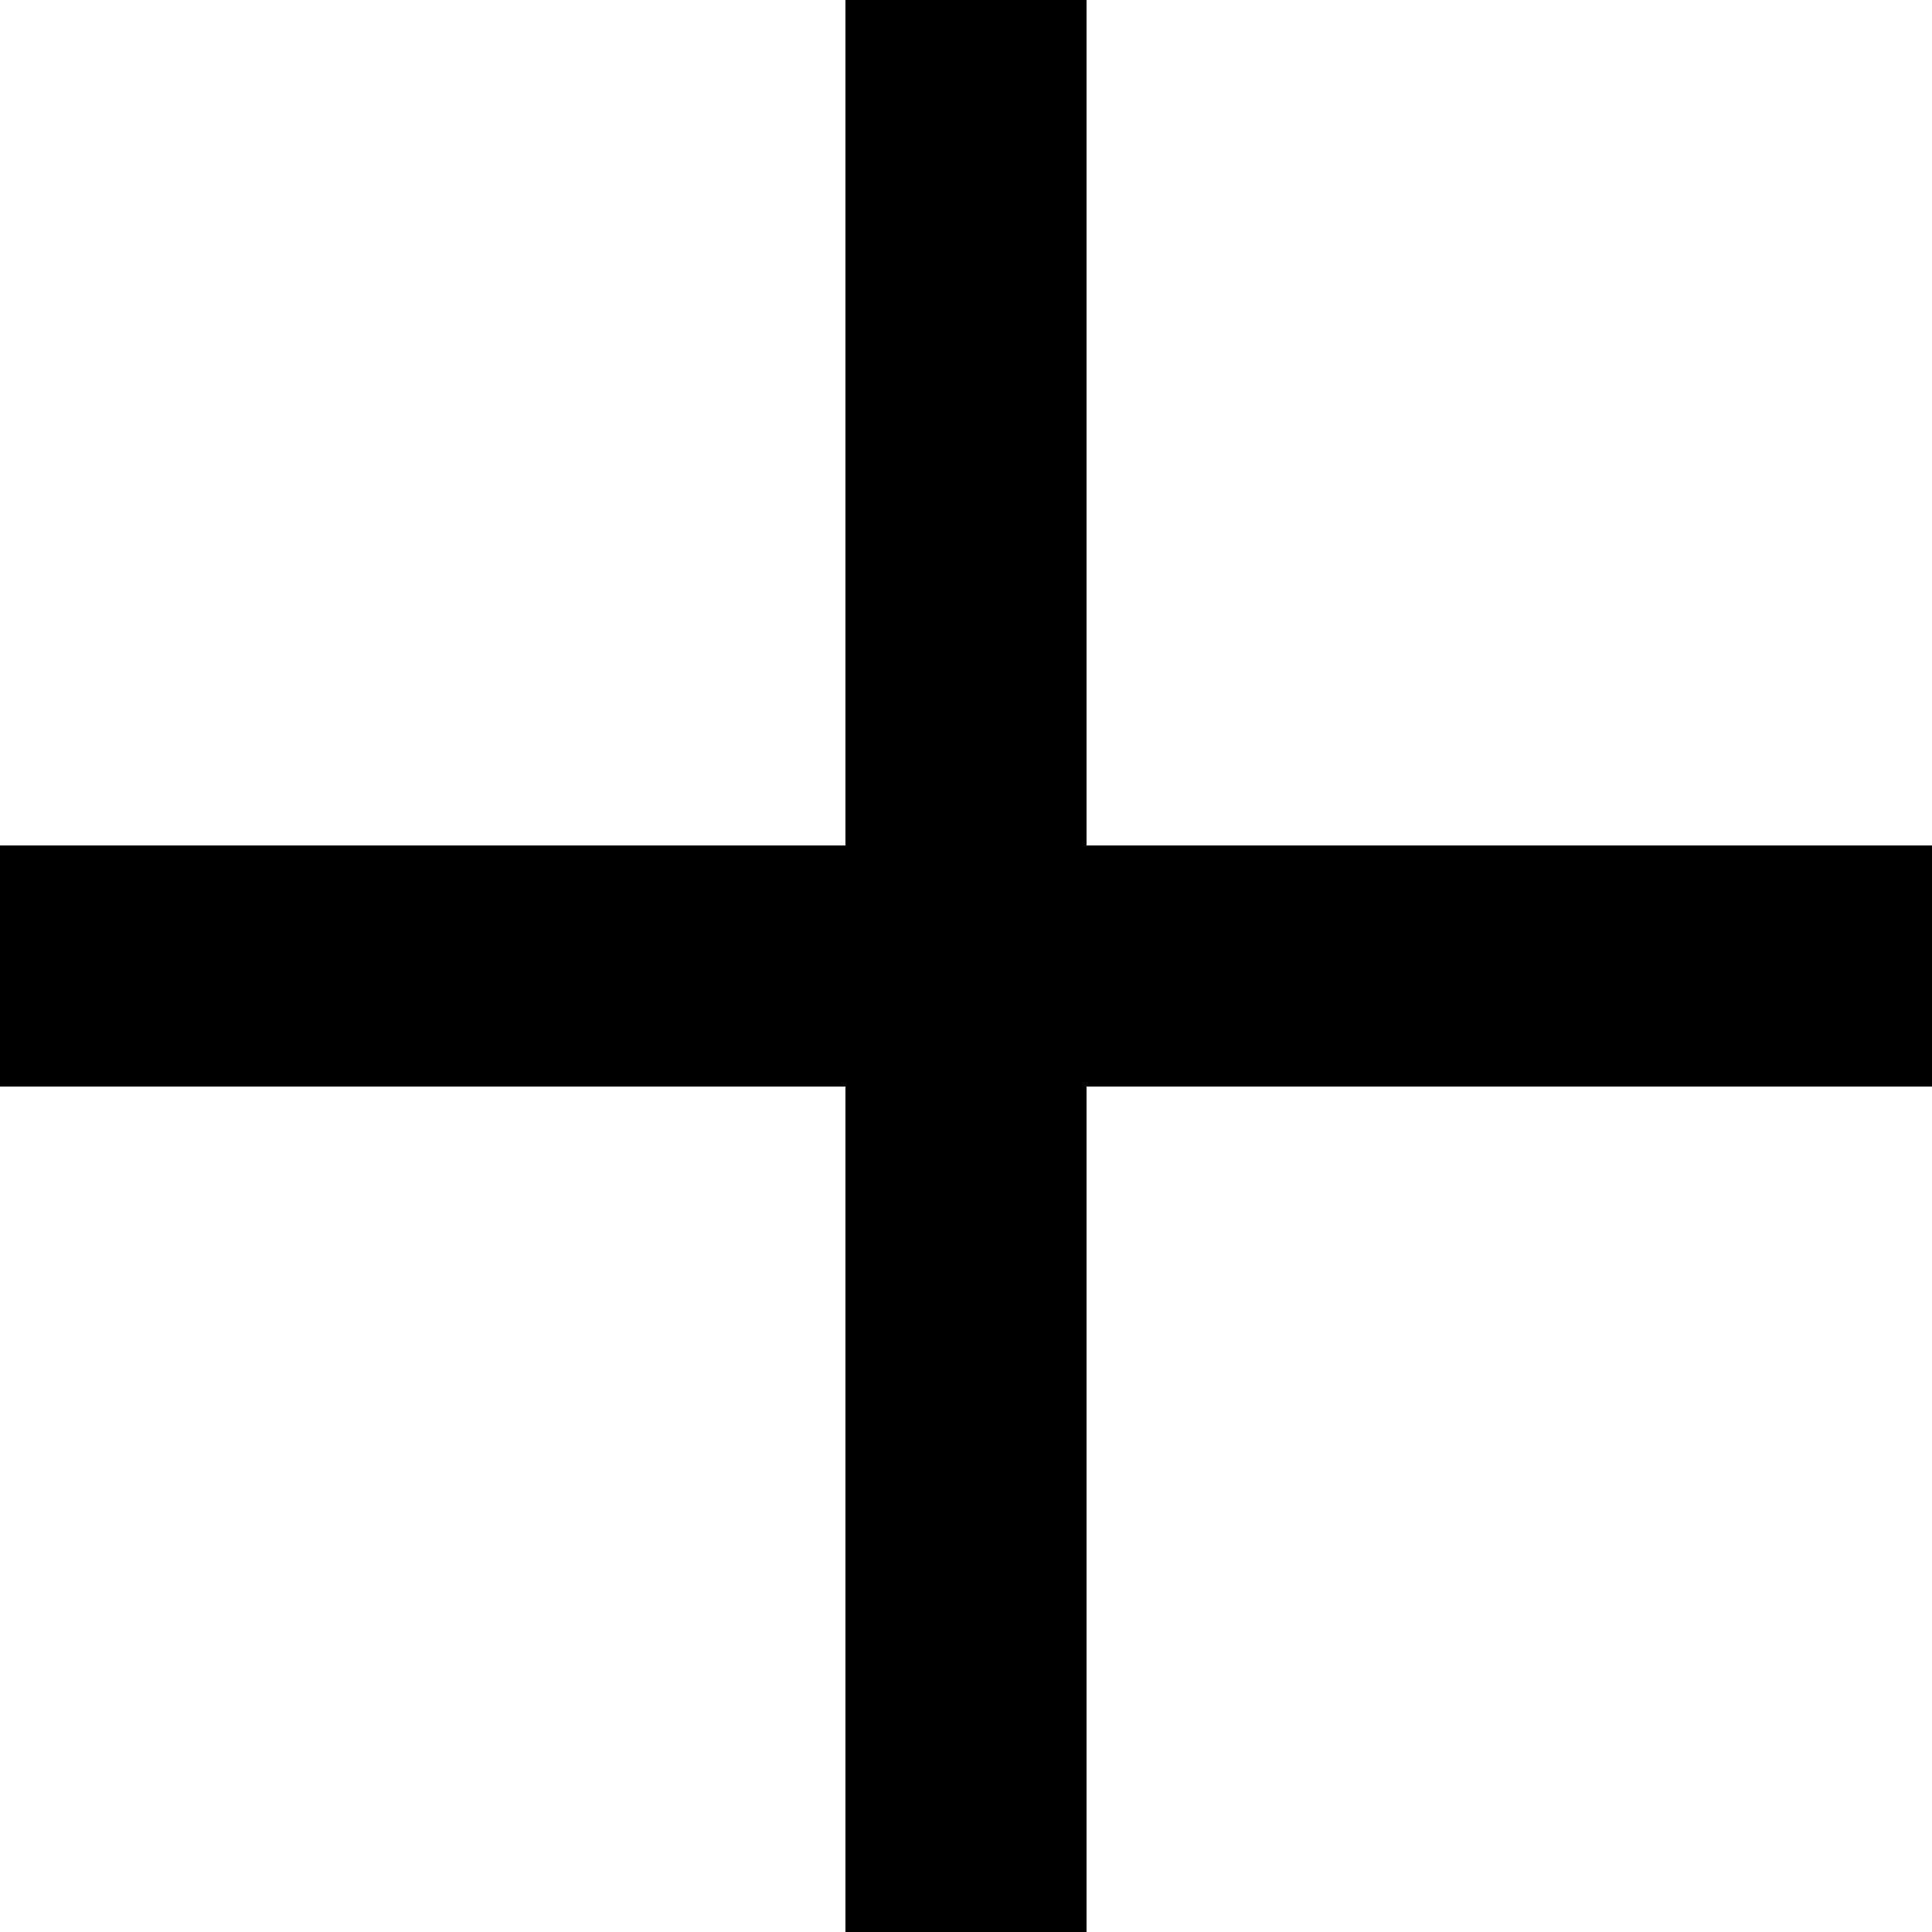
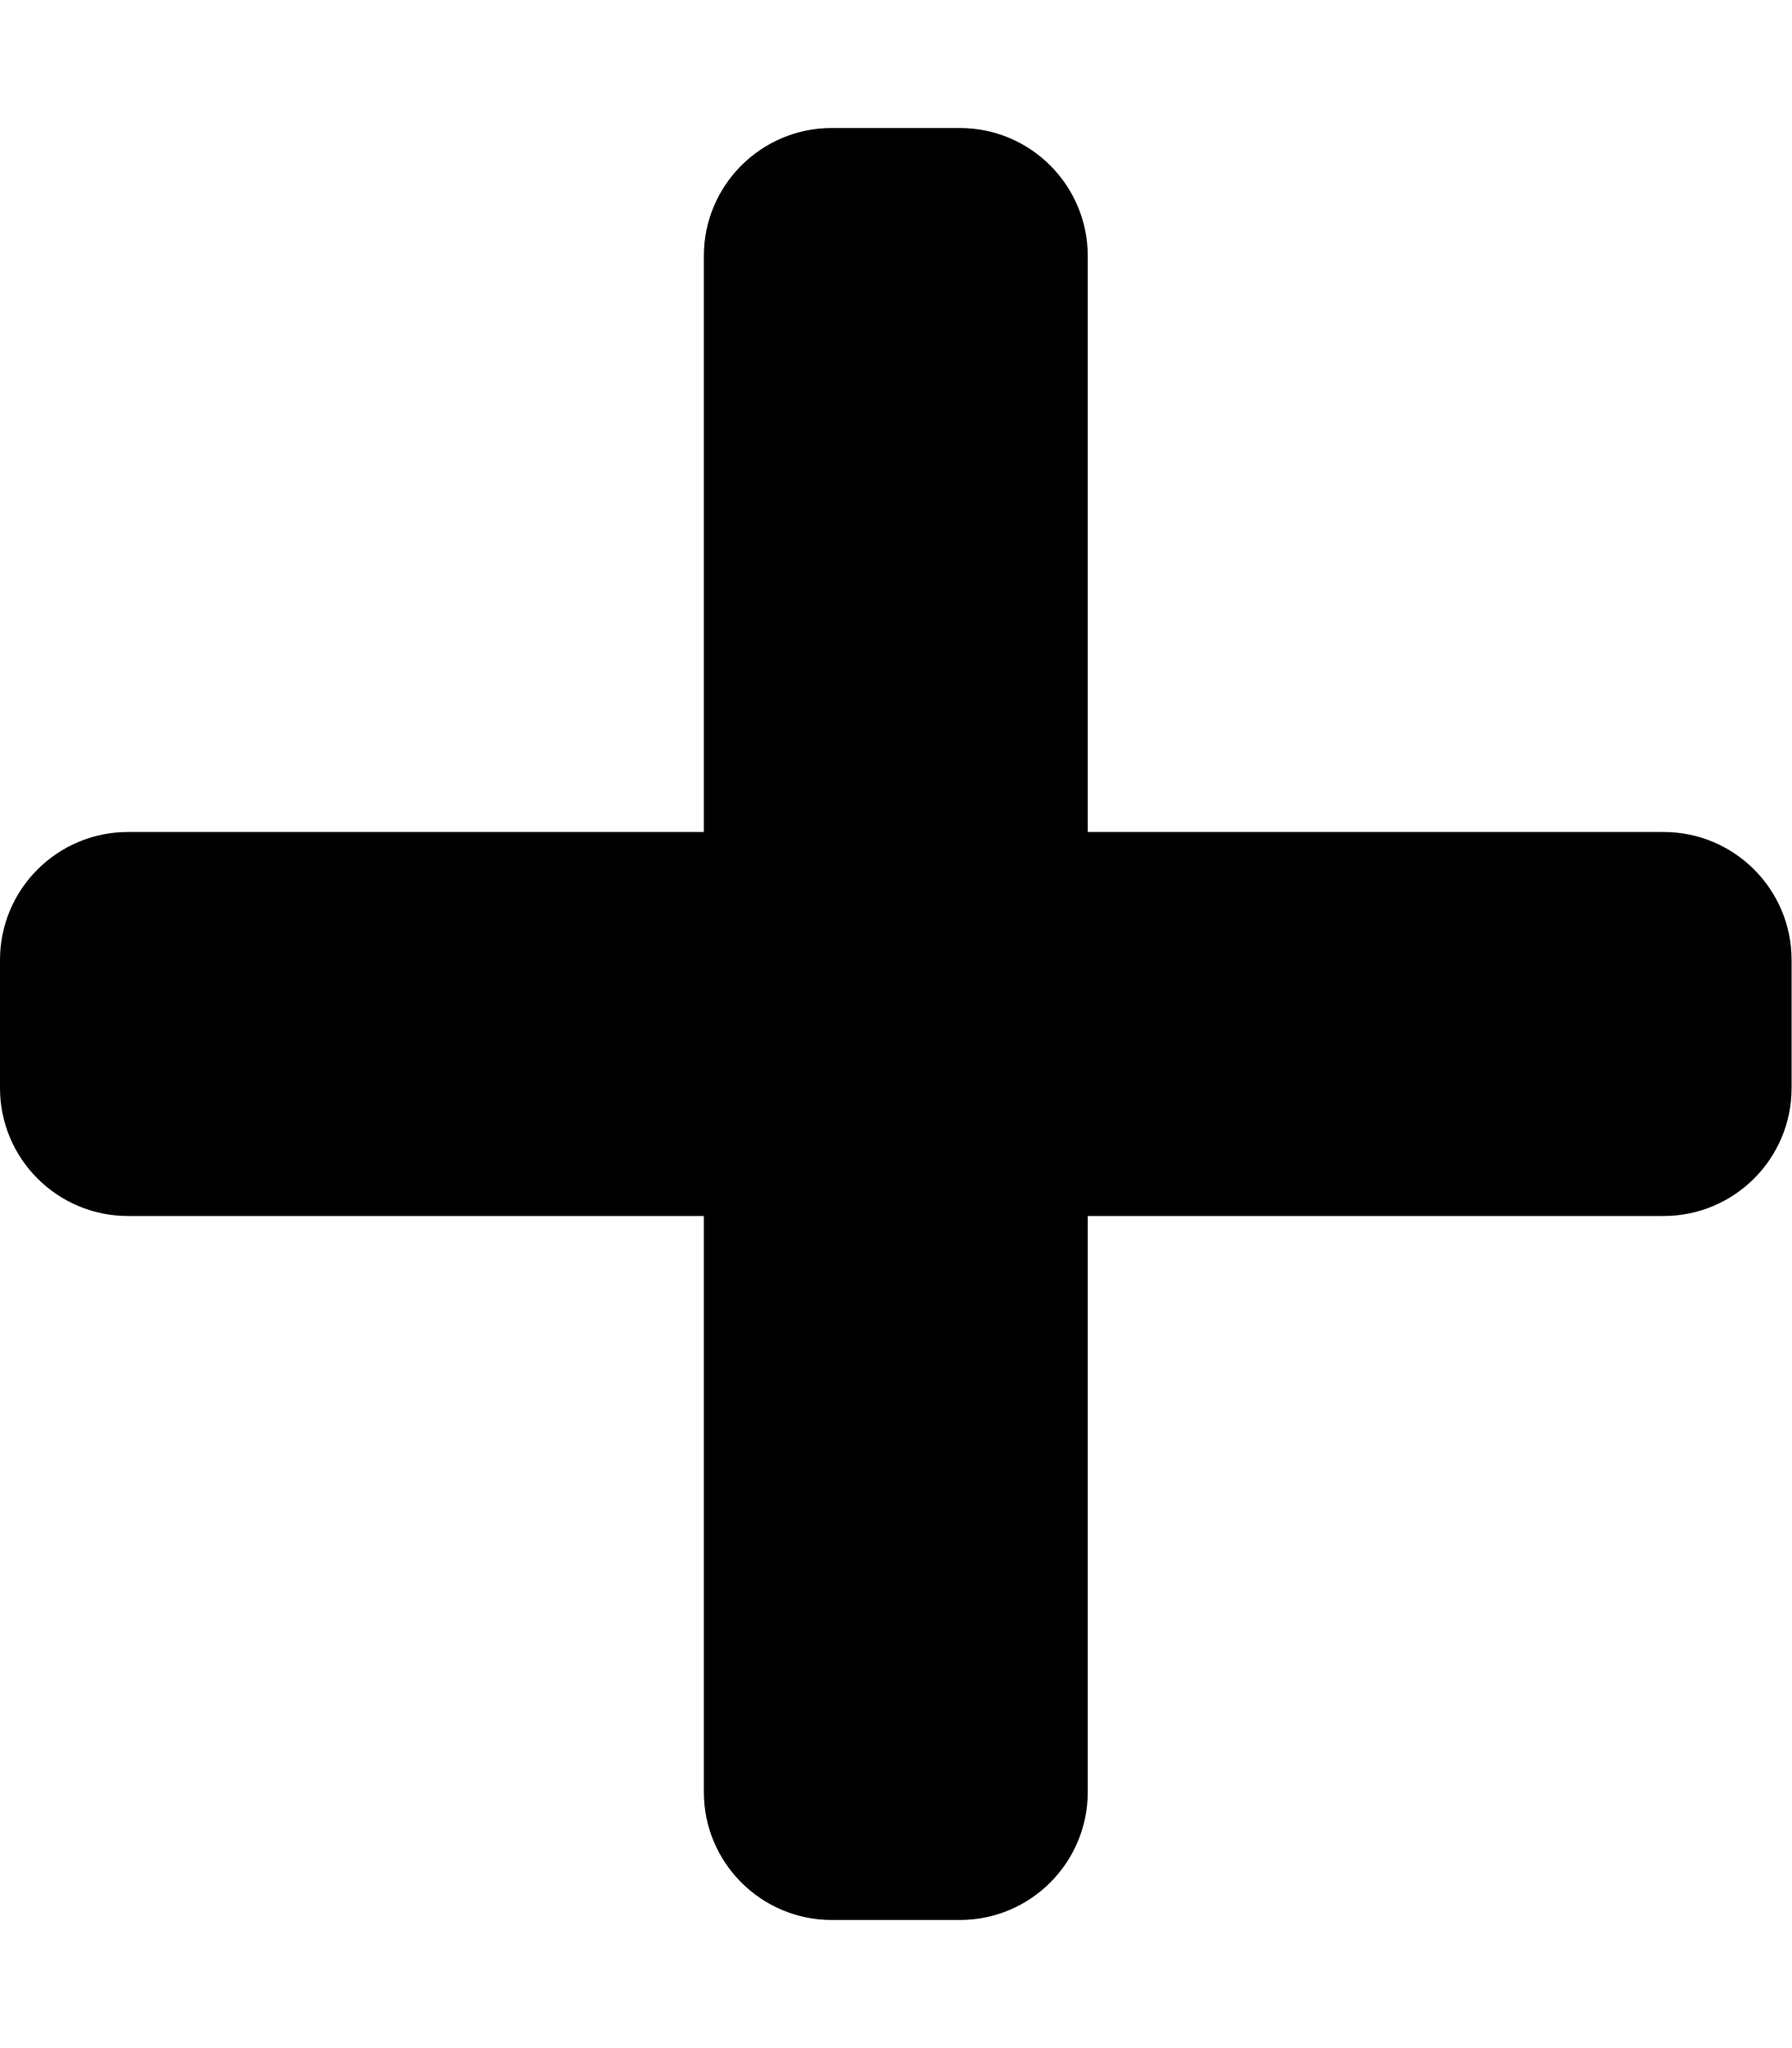
- <svg xmlns="http://www.w3.org/2000/svg" version="1.1" id="Capa_1" x="0px" y="0px" viewBox="0 0 341.4 341.4" style="enable-background:new 0 0 341.4 341.4;" xml:space="preserve">
-   <g>
-     <g>
-       <polygon points="192,149.4 192,0 149.4,0 149.4,149.4 0,149.4 0,192 149.4,192 149.4,341.4 192,341.4 192,192 341.4,192     341.4,149.4   " />
-     </g>
-   </g>
-   <g>
- </g>
-   <g>
- </g>
-   <g>
- </g>
-   <g>
- </g>
-   <g>
- </g>
-   <g>
- </g>
-   <g>
- </g>
-   <g>
- </g>
-   <g>
- </g>
-   <g>
- </g>
-   <g>
- </g>
-   <g>
- </g>
-   <g>
- </g>
-   <g>
- </g>
-   <g>
- </g>
+ <svg xmlns="http://www.w3.org/2000/svg" aria-hidden="true" focusable="false" data-prefix="fas" data-icon="plus" class="svg-inline--fa fa-plus fa-w-14" role="img" viewBox="0 0 448 512">
+   <path fill="currentColor" d="M416 208H272V64c0-17.67-14.33-32-32-32h-32c-17.67 0-32 14.33-32 32v144H32c-17.67 0-32 14.33-32 32v32c0 17.67 14.33 32 32 32h144v144c0 17.67 14.33 32 32 32h32c17.67 0 32-14.33 32-32V304h144c17.67 0 32-14.33 32-32v-32c0-17.67-14.33-32-32-32z" />
</svg>
